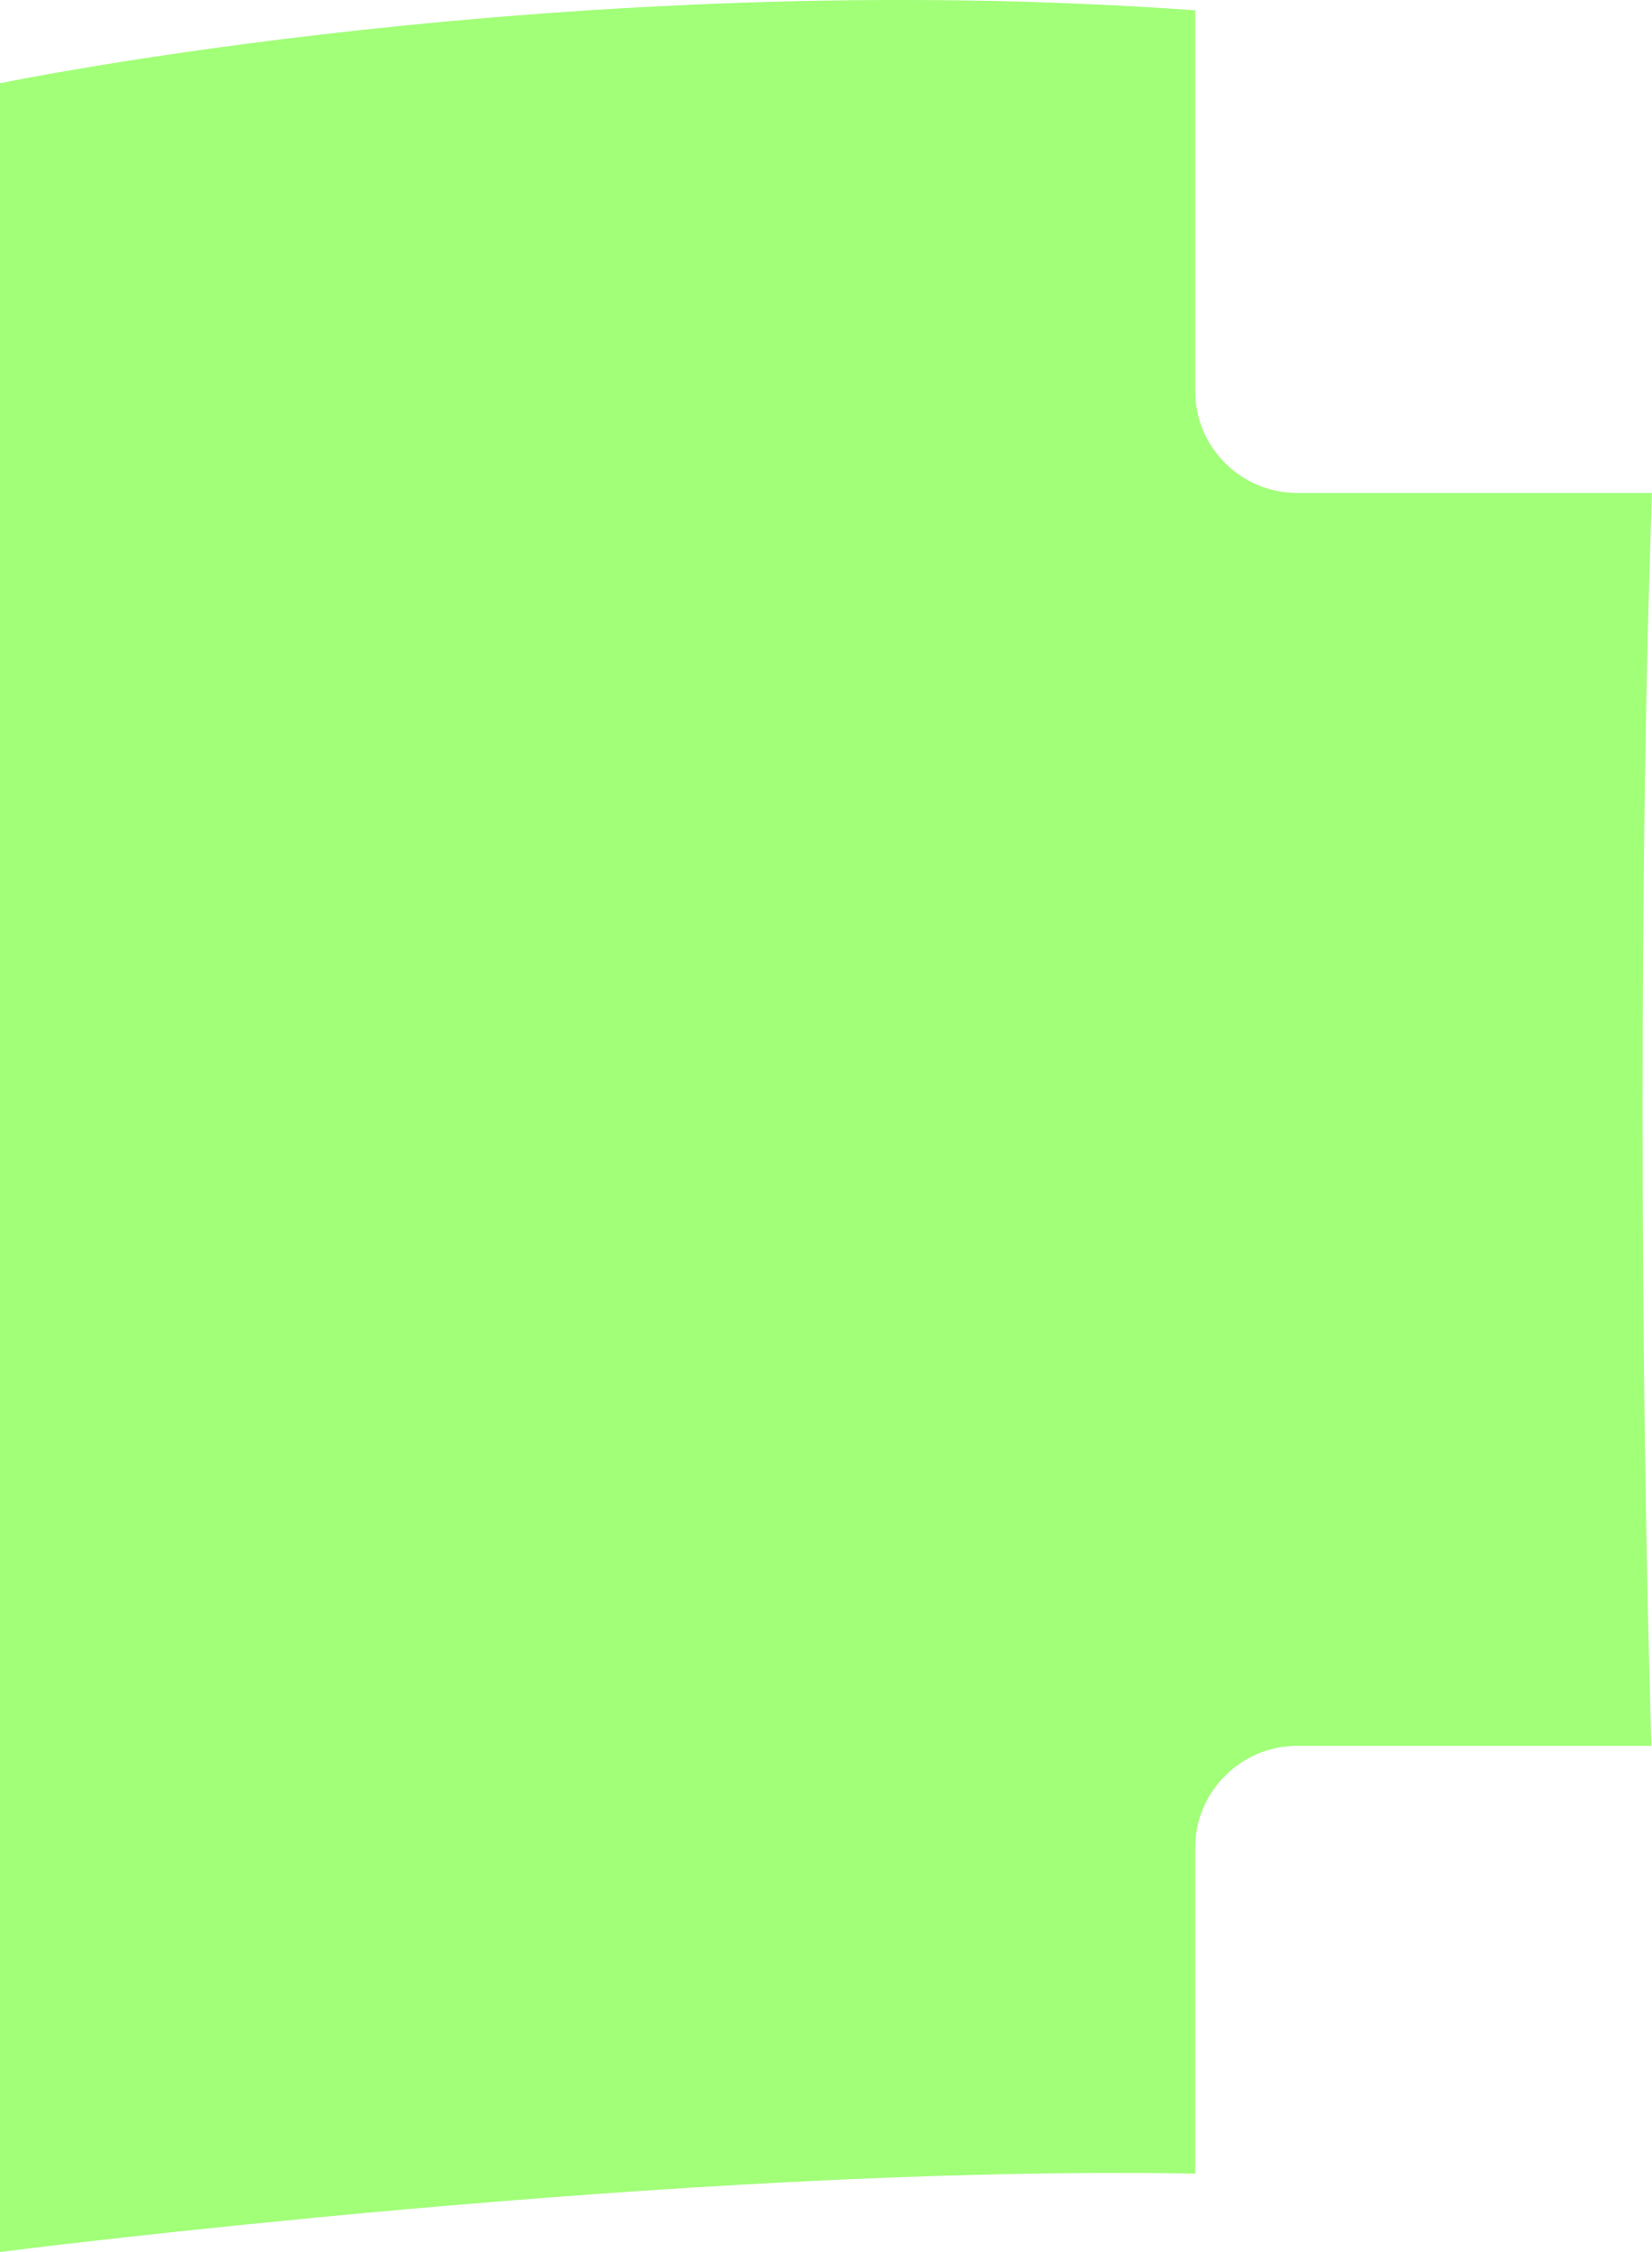
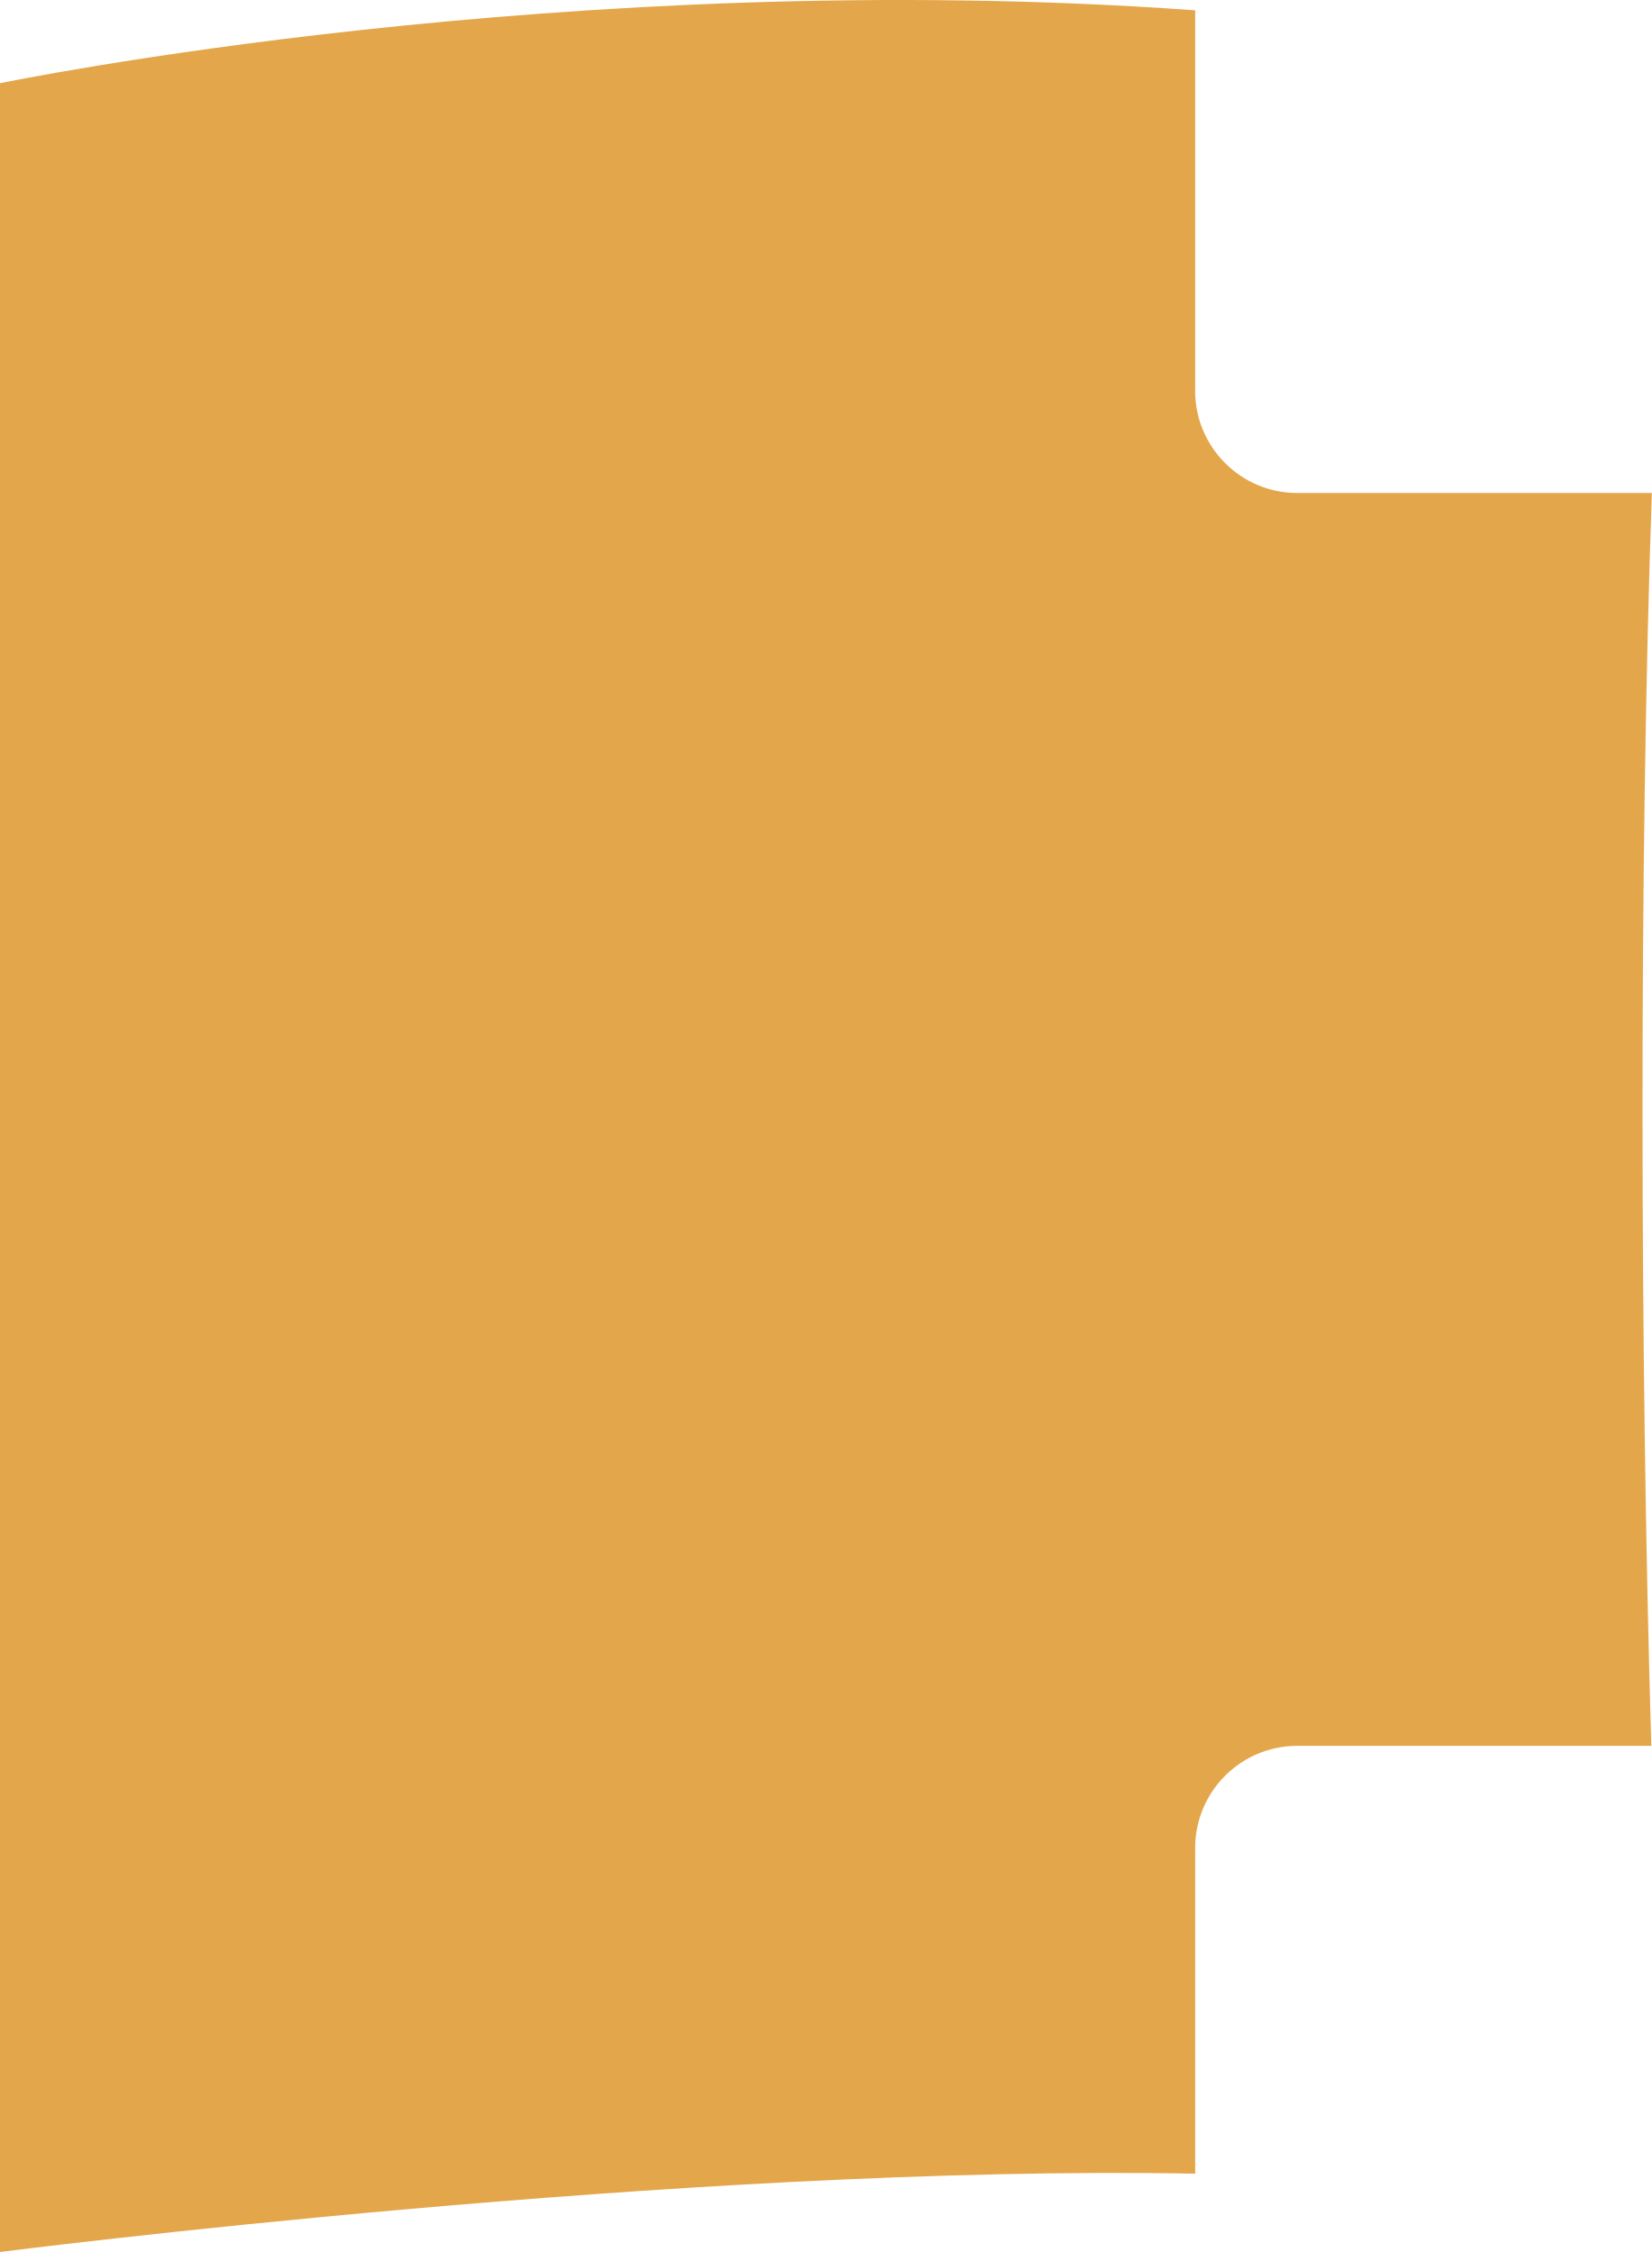
- <svg xmlns="http://www.w3.org/2000/svg" version="1.1" id="Слой_1" x="0px" y="0px" width="70.115px" height="95.58px" viewBox="0 0 70.115 95.58" enable-background="new 0 0 70.115 95.58" xml:space="preserve">
-   <path fill="#A1FF78" d="M50.728,0.438v16.163c0,2.376,1.944,4.321,4.321,4.321h15.065c-0.543,15.361-0.508,36.871-0.024,53.177  H55.049c-2.377,0-4.321,1.944-4.321,4.321v13.835C29.078,91.851,0,95.58,0,95.58V3.532C0,3.532,24.182-1.482,50.728,0.438z" />
+ <svg xmlns="http://www.w3.org/2000/svg" version="1.1" id="Слой_1" x="0px" y="0px" width="70.115px" height="95.58px" viewBox="0 0 70.115 95.58" style="enable-background:new 0 0 70.115 95.58;" xml:space="preserve">
+   <path style="fill:#E4A64A;" d="M50.728,0.438v16.163c0,2.376,1.942,4.321,4.319,4.321h15.065  c-0.543,15.361-0.508,36.871-0.024,53.177h-15.04c-2.377,0-4.319,1.944-4.319,4.321v13.835C29.078,91.851,0,95.58,0,95.58V3.532  C0,3.532,24.182-1.482,50.728,0.438z" />
</svg>
